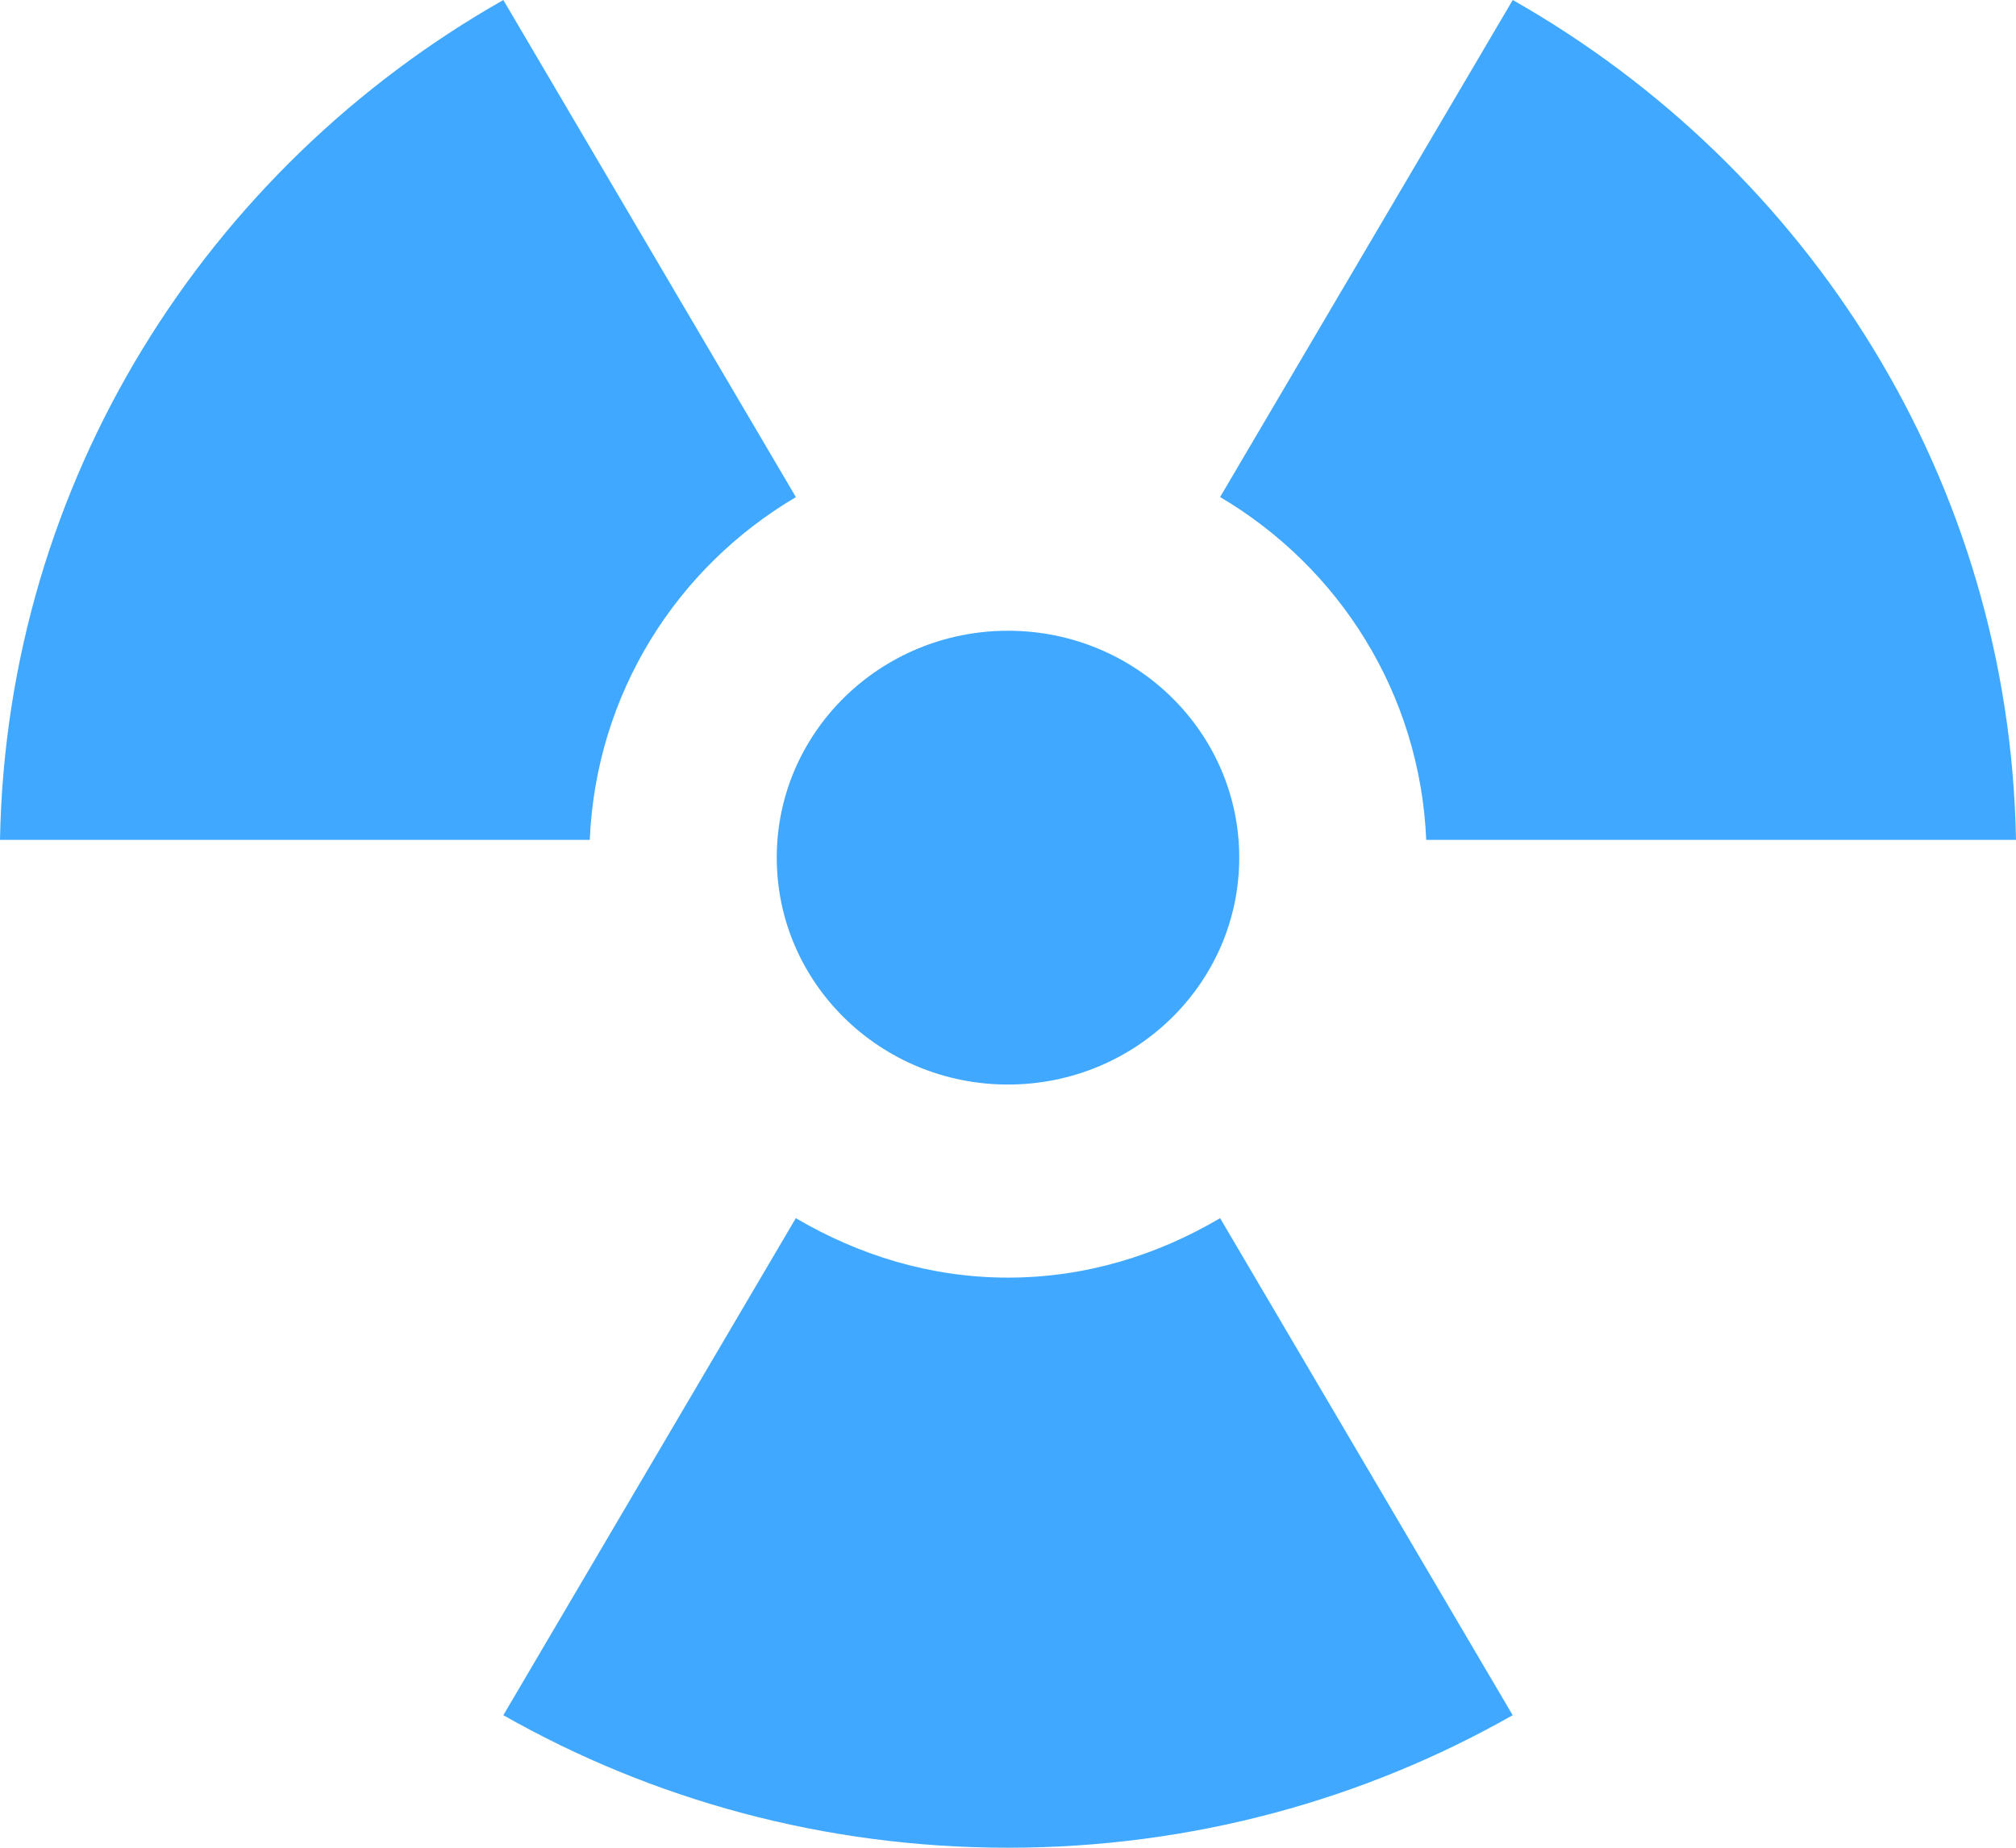
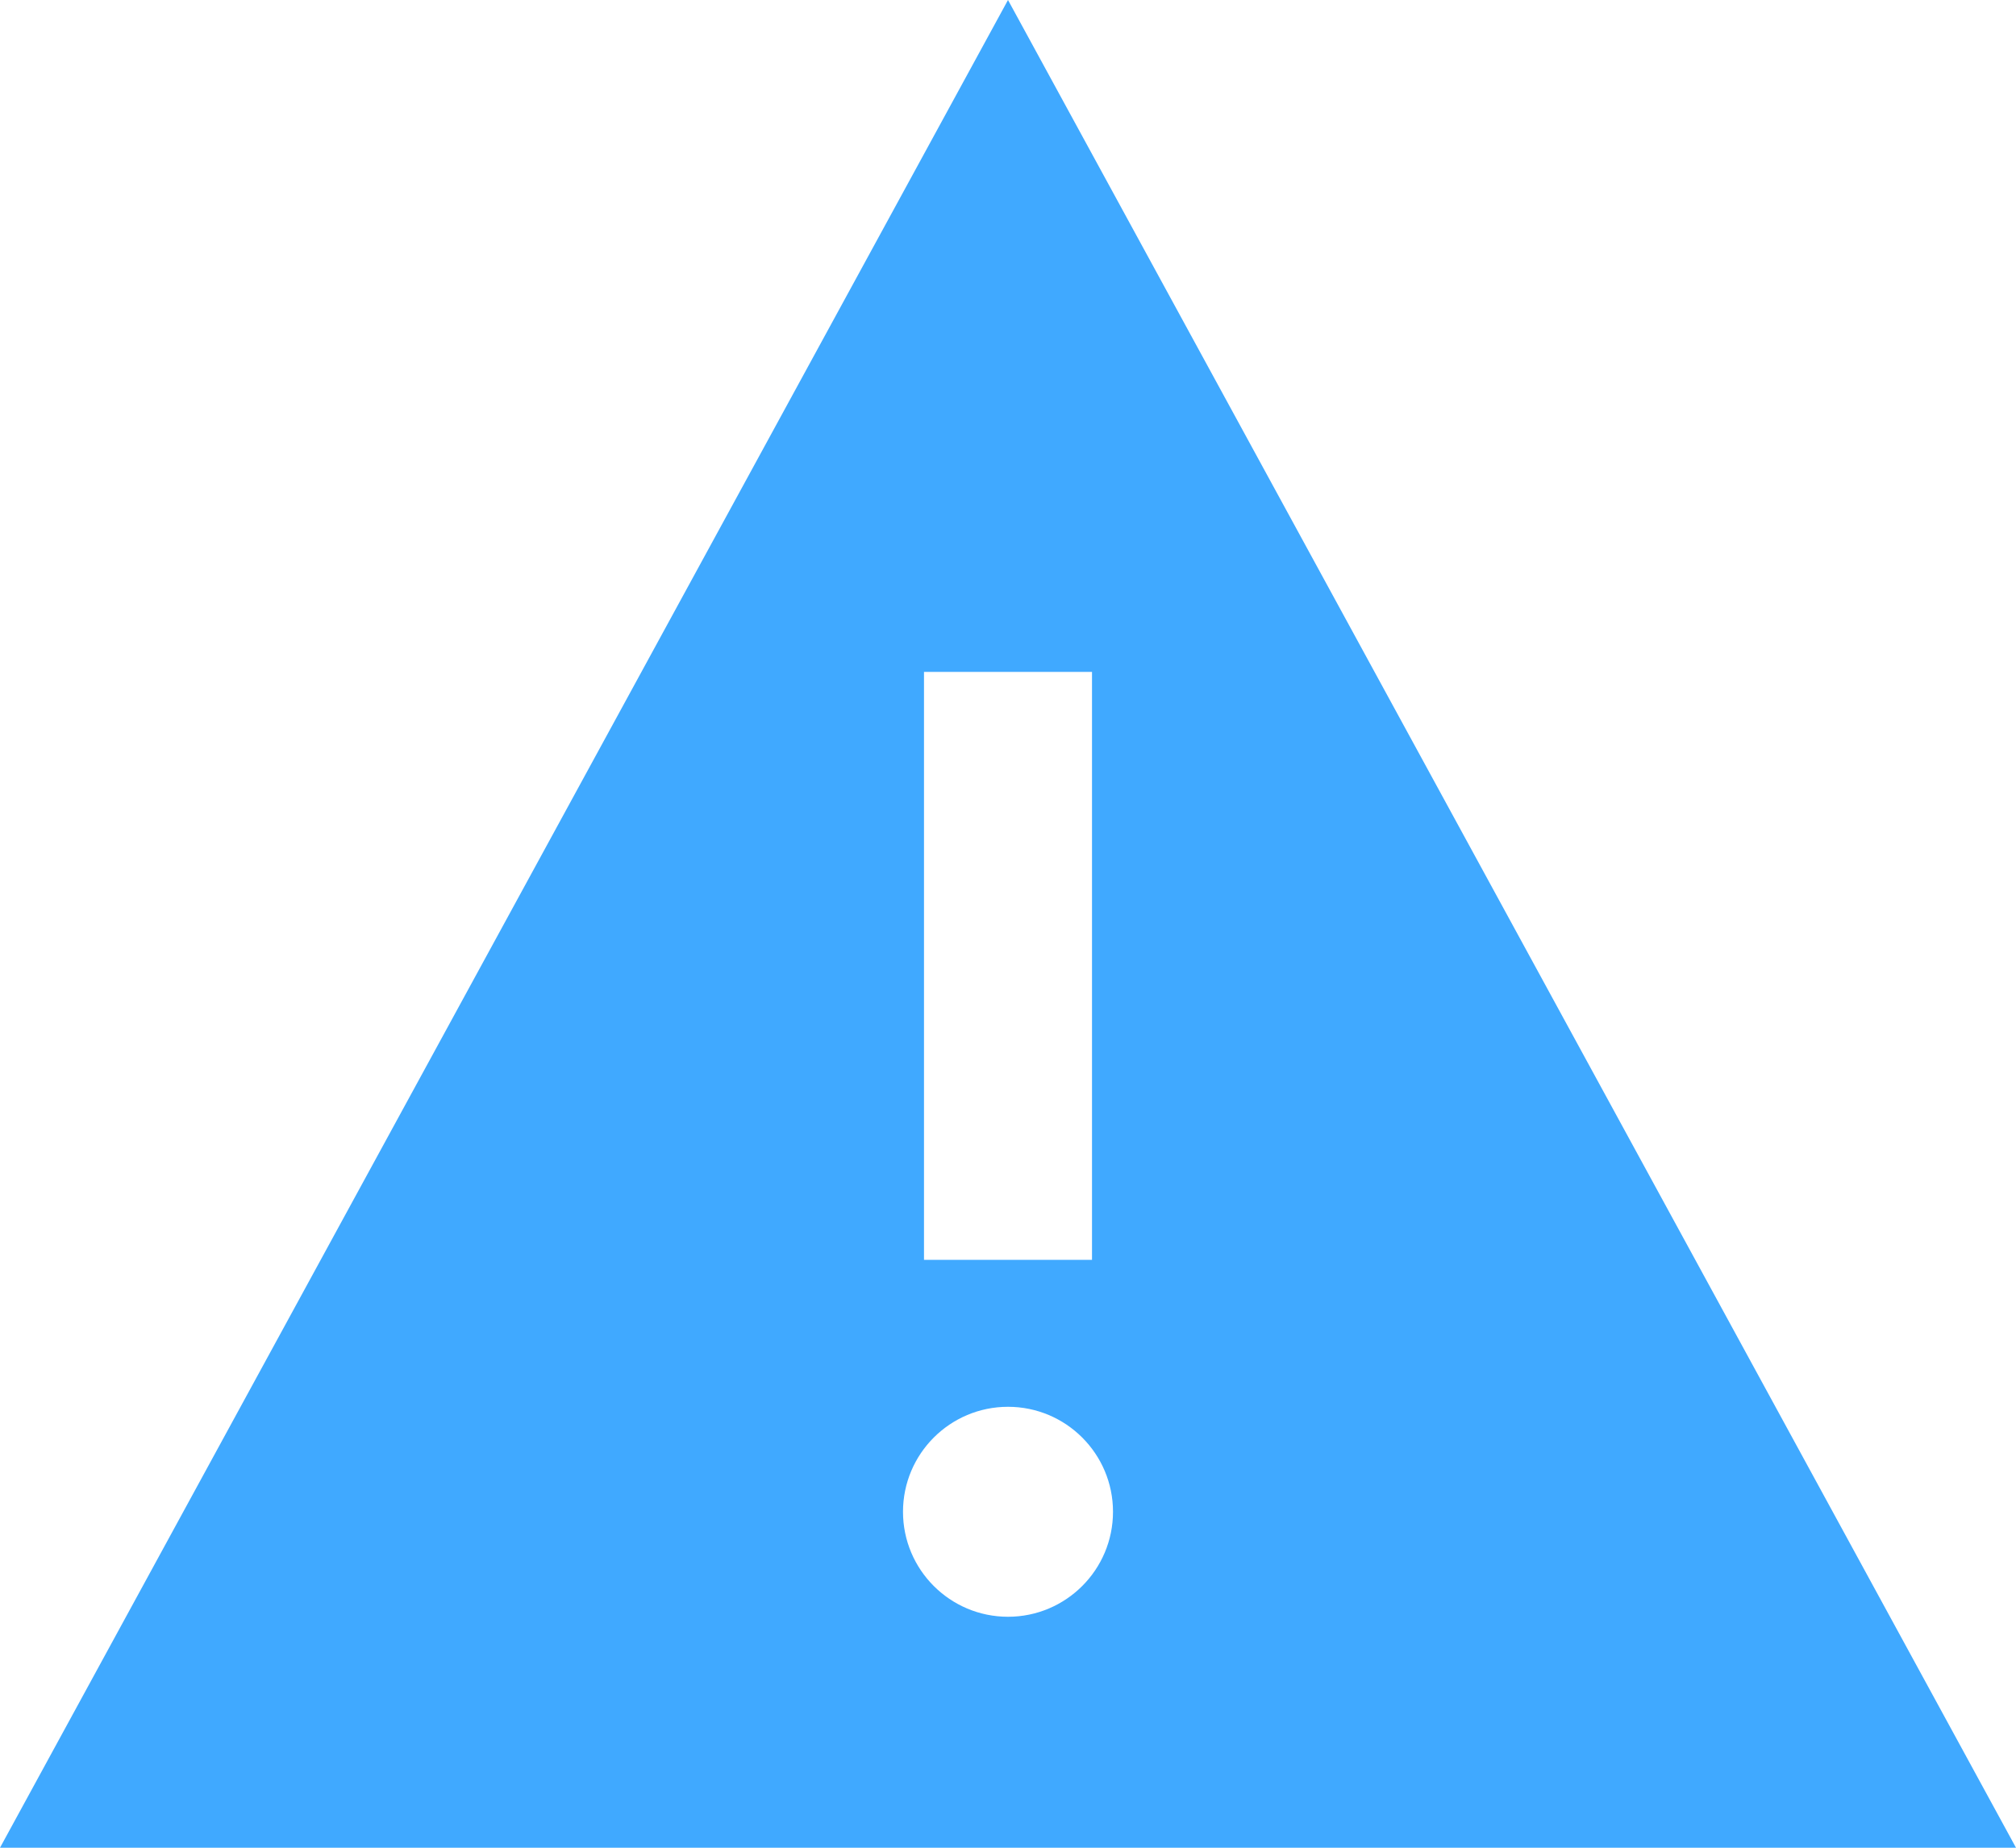
<svg xmlns="http://www.w3.org/2000/svg" width="24" height="22" viewBox="0 0 24 22" fill="none">
-   <path d="M12 12.913C13.521 12.913 14.753 11.703 14.753 10.211C14.753 8.72 13.521 7.51 12 7.51C10.479 7.51 9.247 8.72 9.247 10.211C9.247 11.703 10.479 12.913 12 12.913ZM14.525 5.918L18.009 0C21.54 2.005 23.923 5.727 24 10H16.979C16.904 8.255 15.941 6.754 14.525 5.918V5.918ZM14.525 14.504L18.008 20.422C16.241 21.426 14.188 22 12 22C9.812 22 7.759 21.426 5.992 20.422L9.474 14.504C10.218 14.942 11.074 15.212 12 15.212C12.926 15.212 13.782 14.943 14.525 14.504V14.504ZM7.021 10H0C0.077 5.727 2.46 2.005 5.992 0L9.475 5.919C8.058 6.754 7.096 8.255 7.021 10Z" fill="#40A9FF" />
+   <path d="M12 0L0 22H24L12 0ZM11 8H13V15H11V8ZM12 19.25C11.31 19.25 10.75 18.69 10.75 18C10.75 17.31 11.31 16.75 12 16.75C12.69 16.75 13.25 17.31 13.25 18C13.25 18.69 12.69 19.25 12 19.25Z" fill="#40A9FF" />
</svg>
